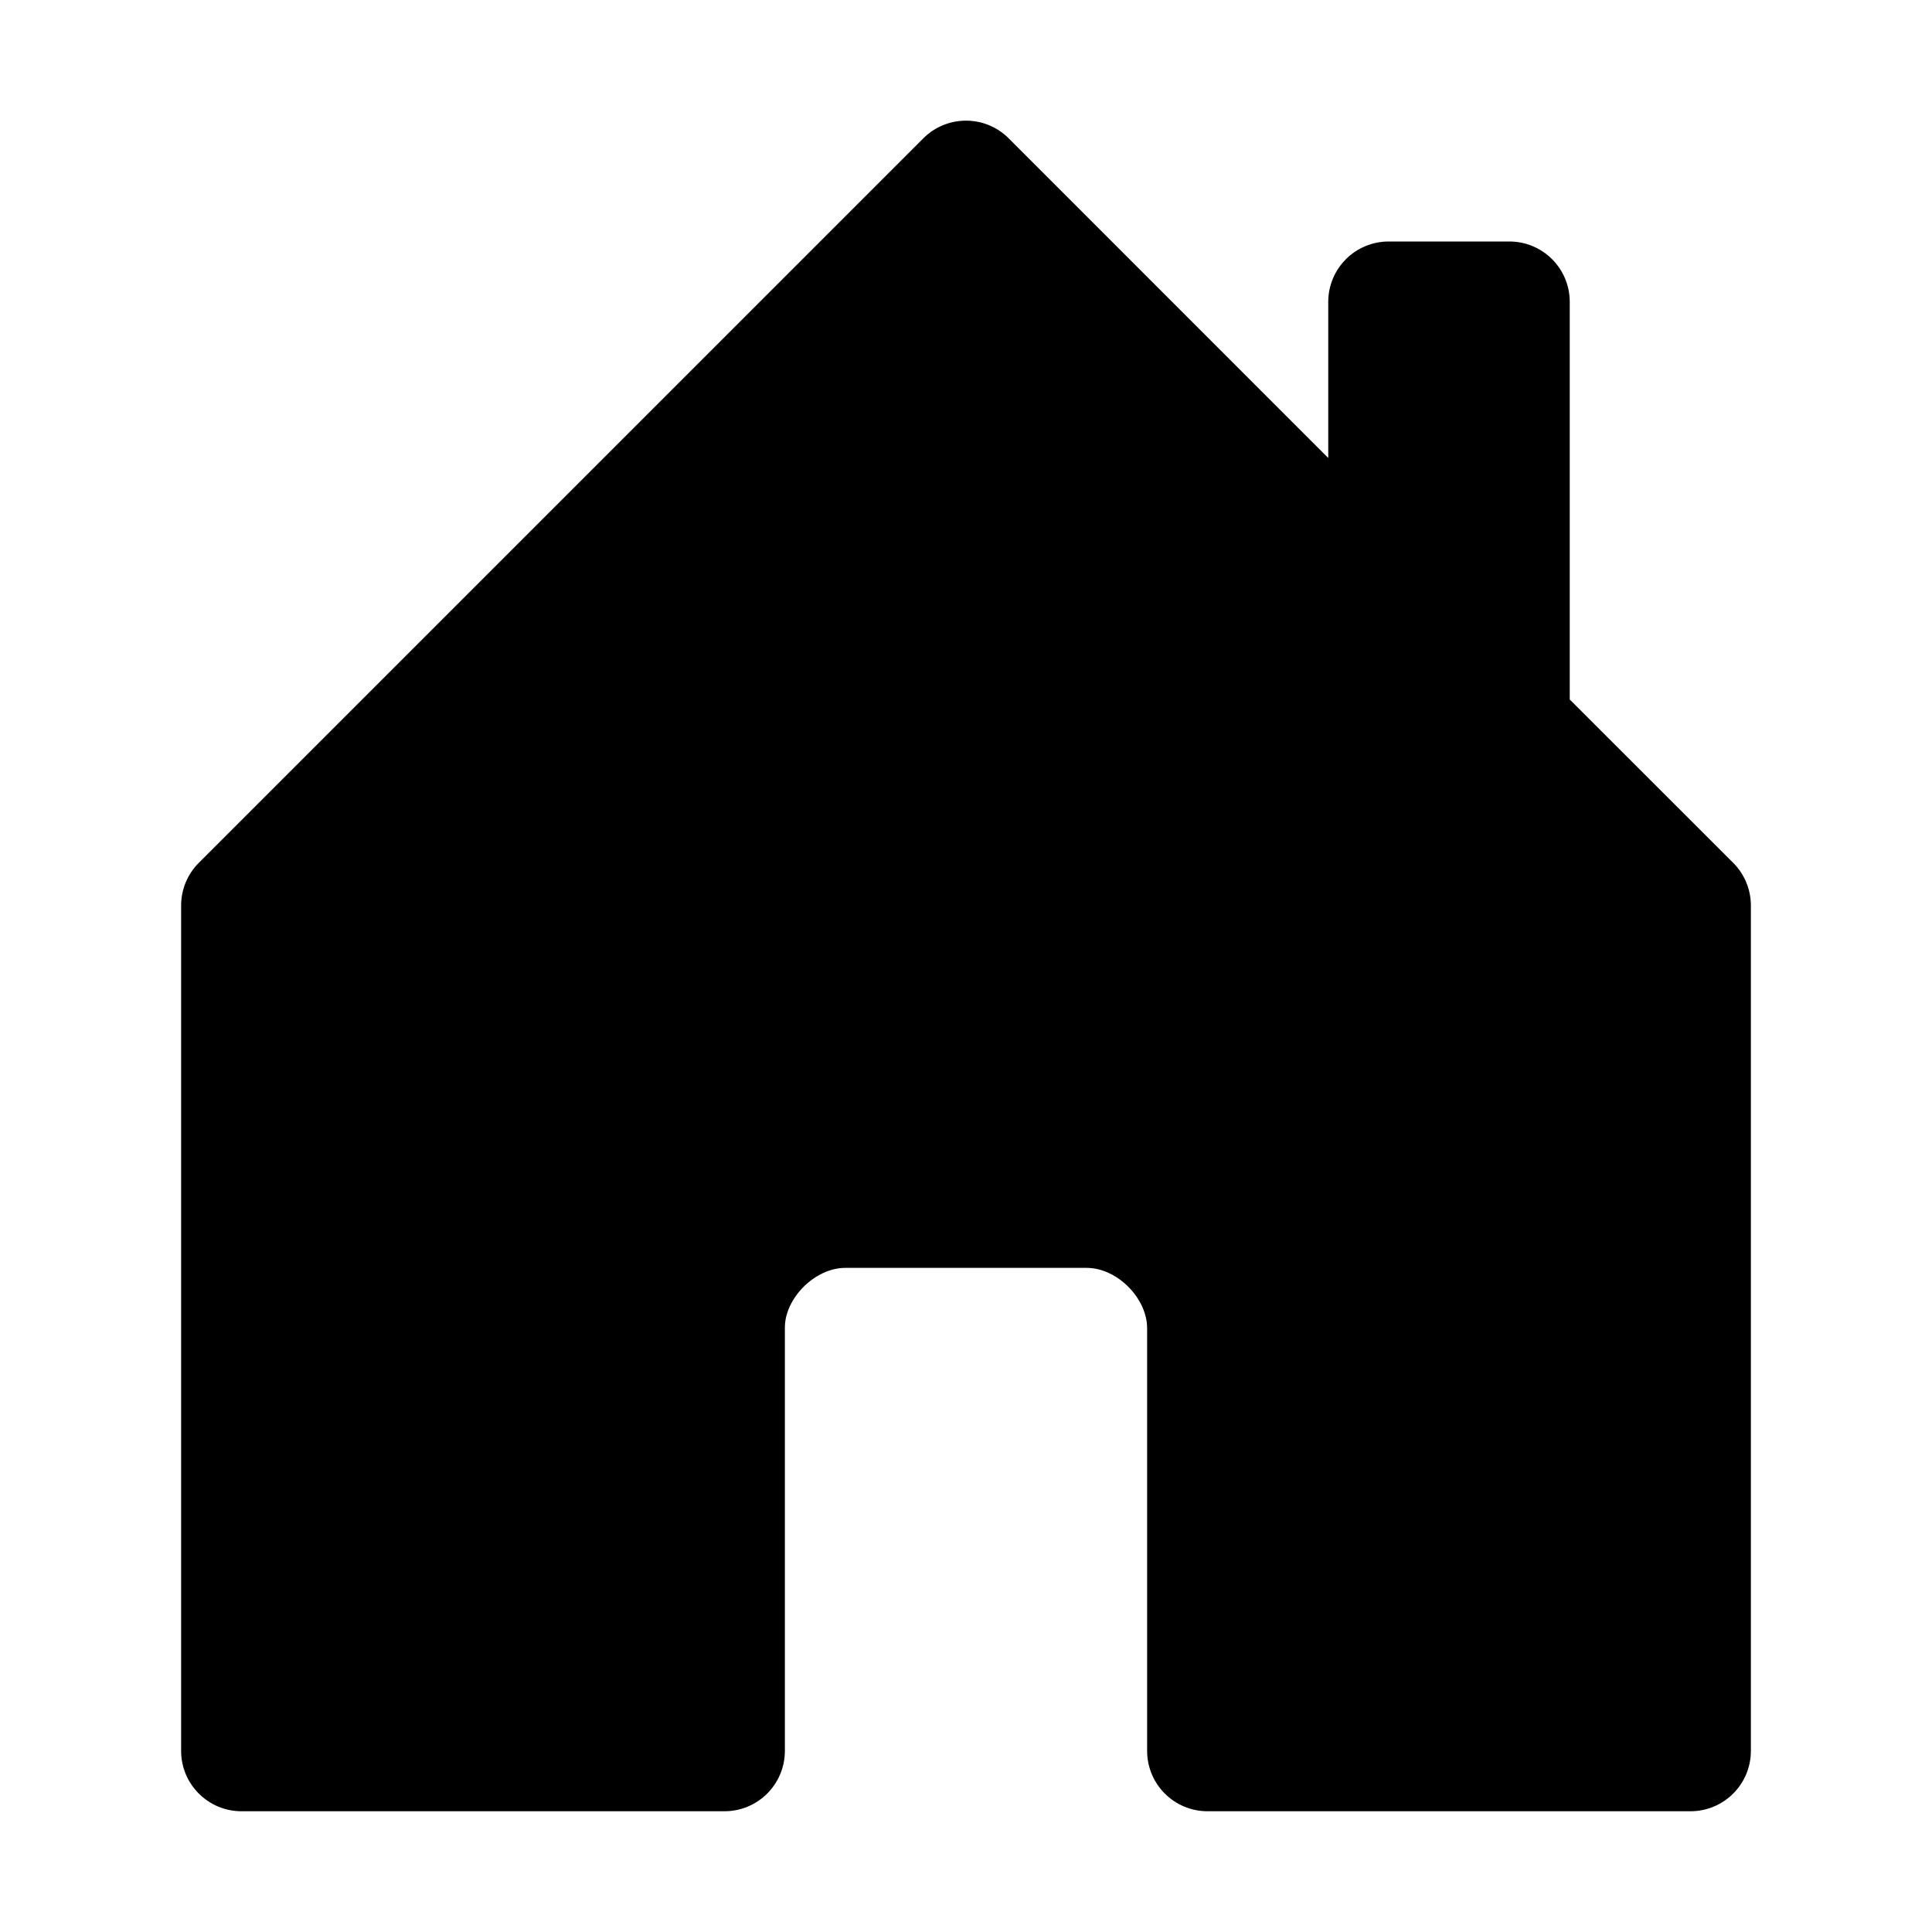
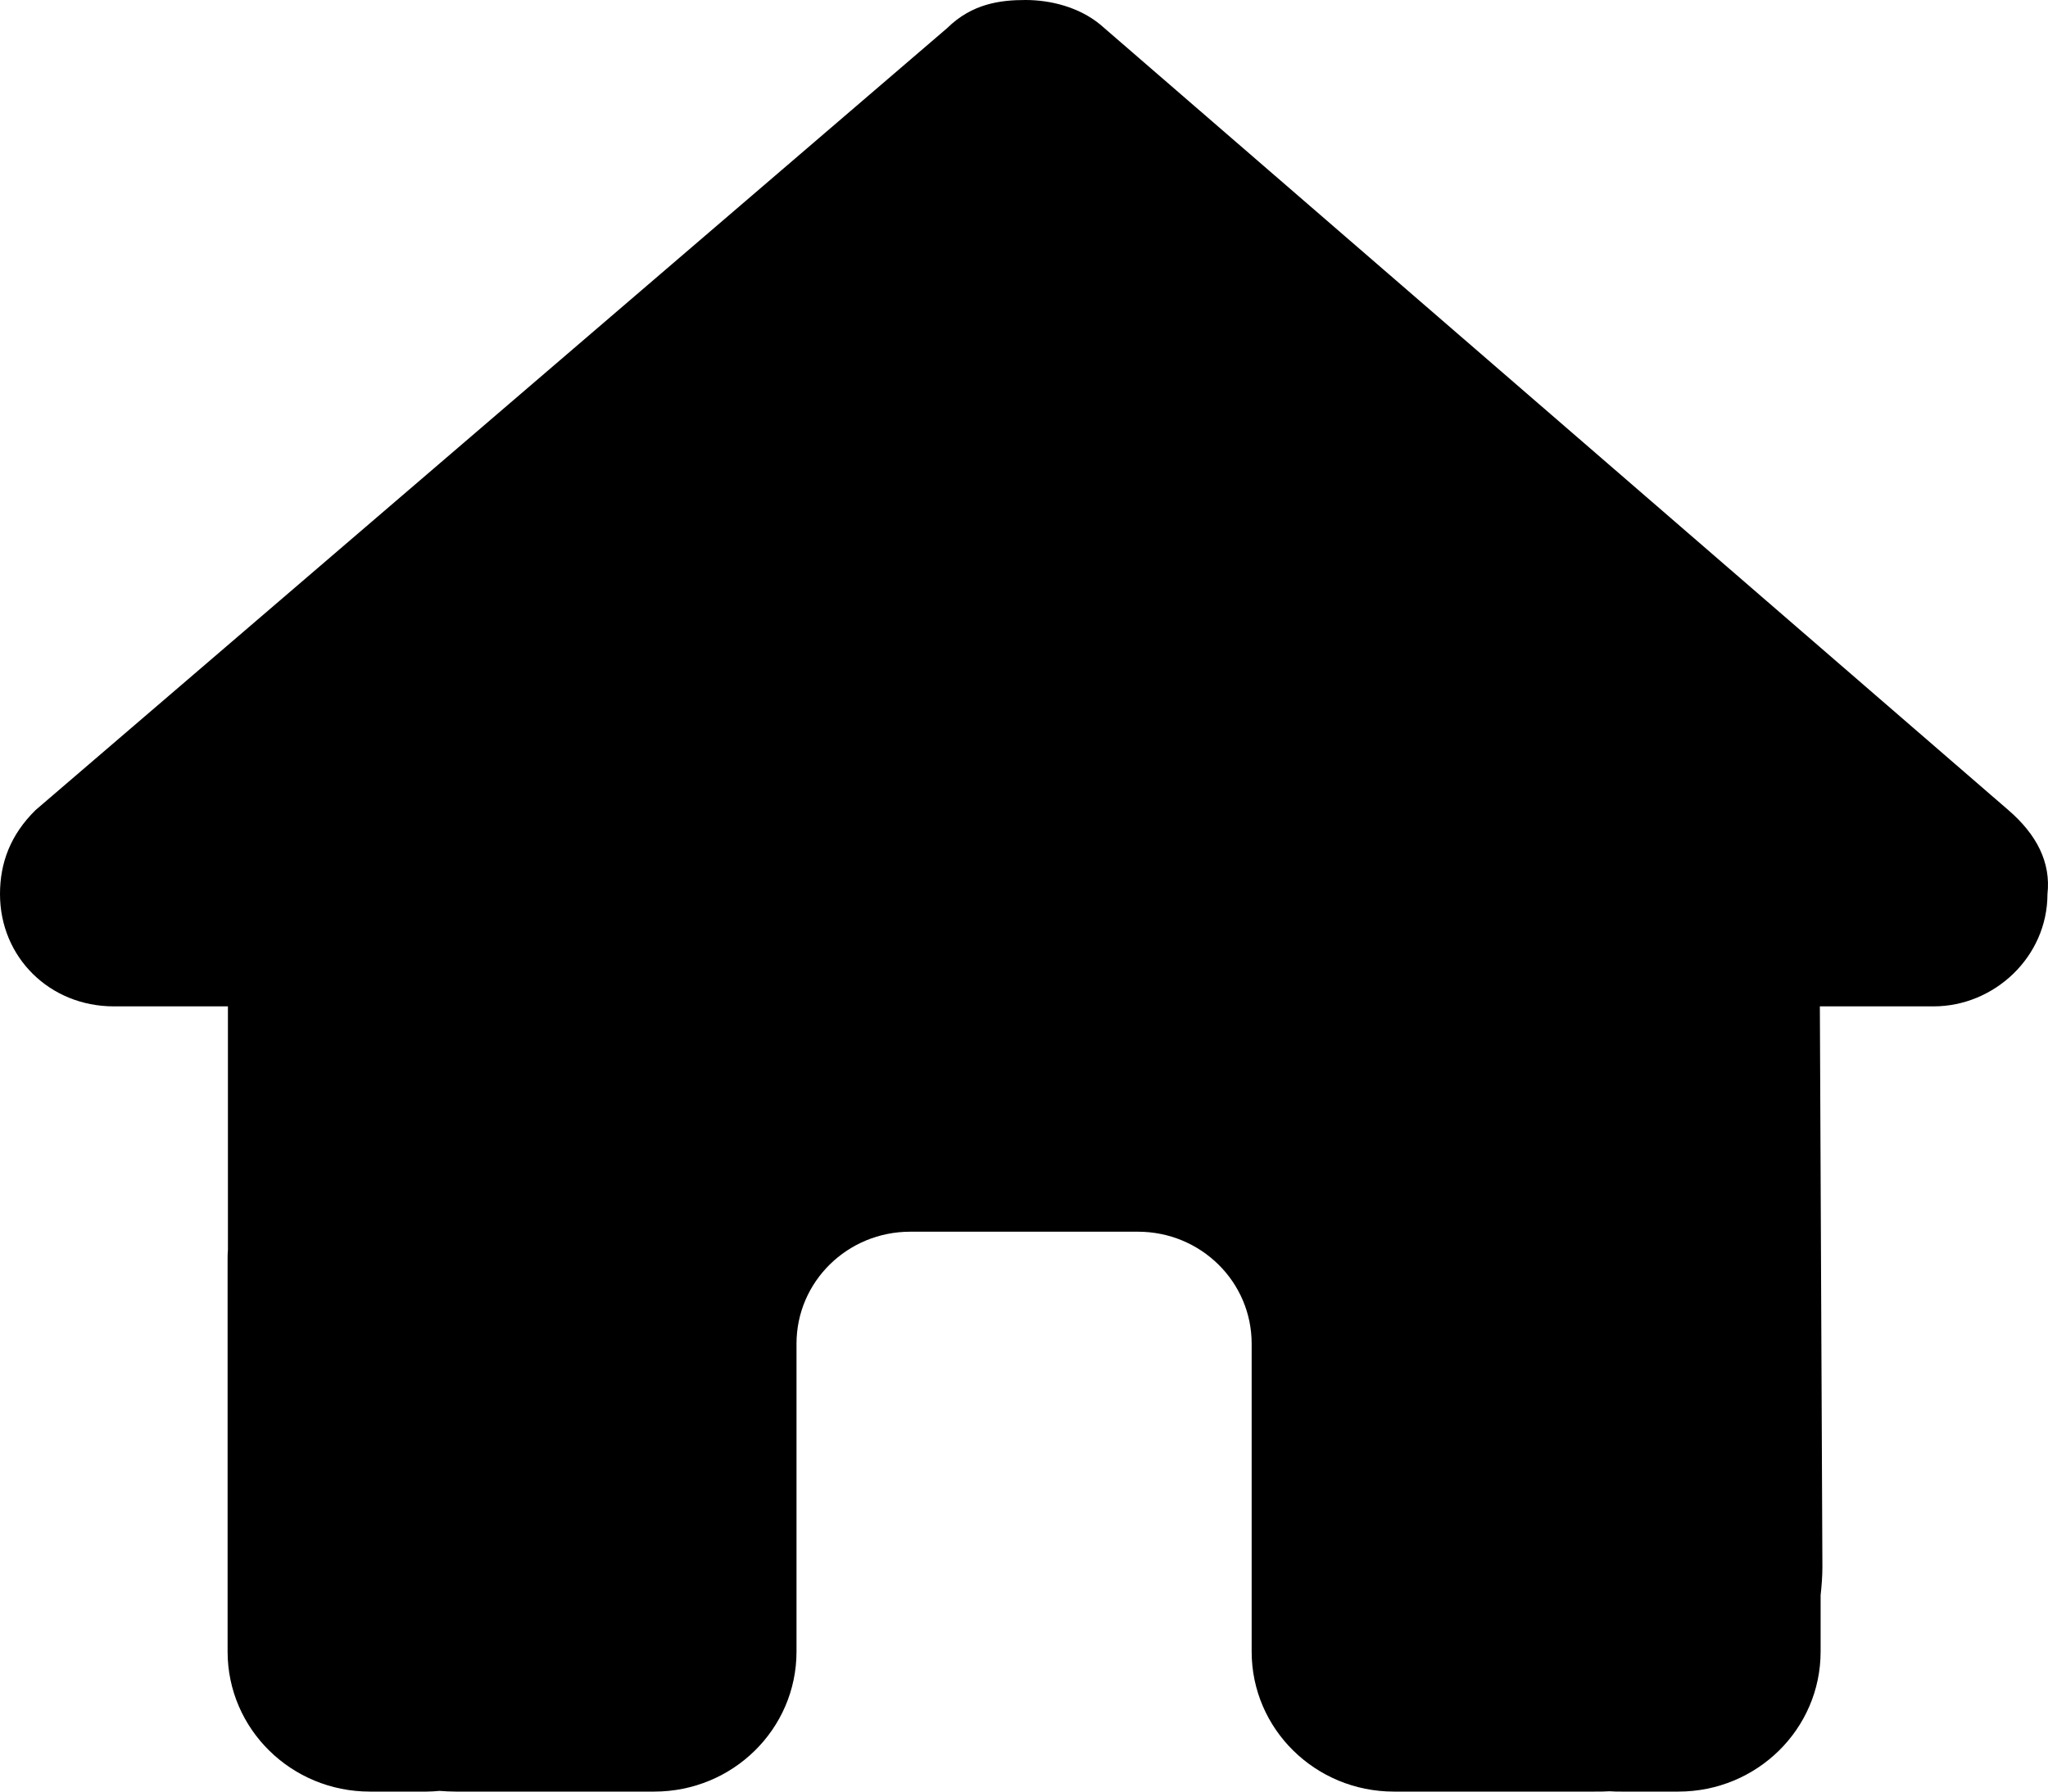
- <svg xmlns="http://www.w3.org/2000/svg" width="16" height="16" fill="currentColor" class="bi bi-house-door-fill" viewBox="0 0 16 16">
-   <path d="M6.5 14.5v-3.505c0-.245.25-.495.5-.495h2c.25 0 .5.25.5.5v3.5a.5.5 0 0 0 .5.5h4a.5.5 0 0 0 .5-.5v-7a.5.5 0 0 0-.146-.354L13 5.793V2.5a.5.5 0 0 0-.5-.5h-1a.5.5 0 0 0-.5.5v1.293L8.354 1.146a.5.5 0 0 0-.708 0l-6 6A.5.5 0 0 0 1.5 7.5v7a.5.5 0 0 0 .5.5h4a.5.5 0 0 0 .5-.5" />
+ <svg xmlns="http://www.w3.org/2000/svg" width="38" height="33.25" id="screenshot-3e729dd8-e468-803c-8003-b83b80eb22b7" viewBox="1872.5 -1794.625 38 33.25" style="-webkit-print-color-adjust: exact;" fill="none" version="1.1">
+   <g id="shape-3e729dd8-e468-803c-8003-b83b80eb22b7">
+     <g class="fills" id="fills-3e729dd8-e468-803c-8003-b83b80eb22b7">
+       <path rx="0" ry="0" d="M1910.490,-1778.032C1910.490,-1776.864,1909.500,-1775.948,1908.379,-1775.948L1906.267,-1775.948L1906.314,-1765.544C1906.314,-1765.369,1906.300,-1765.194,1906.281,-1765.018L1906.281,-1763.973C1906.281,-1762.537,1905.100,-1761.375,1903.642,-1761.375L1902.586,-1761.375C1902.513,-1761.375,1902.441,-1761.375,1902.368,-1761.381C1902.276,-1761.375,1902.183,-1761.375,1902.091,-1761.375L1899.947,-1761.375L1898.363,-1761.375C1896.905,-1761.375,1895.724,-1762.537,1895.724,-1763.973L1895.724,-1765.531L1895.724,-1769.688C1895.724,-1770.837,1894.781,-1771.766,1893.613,-1771.766L1889.390,-1771.766C1888.223,-1771.766,1887.279,-1770.837,1887.279,-1769.688L1887.279,-1765.531L1887.279,-1763.973C1887.279,-1762.537,1886.098,-1761.375,1884.640,-1761.375L1883.056,-1761.375L1880.952,-1761.375C1880.853,-1761.375,1880.754,-1761.381,1880.655,-1761.388C1880.576,-1761.381,1880.497,-1761.375,1880.417,-1761.375L1879.362,-1761.375C1877.904,-1761.375,1876.723,-1762.537,1876.723,-1763.973L1876.723,-1771.246C1876.723,-1771.305,1876.723,-1771.369,1876.729,-1771.428L1876.729,-1775.948L1874.611,-1775.948C1873.424,-1775.948,1872.500,-1776.857,1872.500,-1778.032C1872.500,-1778.617,1872.698,-1779.136,1873.160,-1779.591L1890.076,-1794.105C1890.538,-1794.560,1891.066,-1794.625,1891.528,-1794.625C1891.990,-1794.625,1892.518,-1794.495,1892.914,-1794.170L1909.764,-1779.591C1910.292,-1779.136,1910.556,-1778.617,1910.490,-1778.032ZL1910.490,-1778.032Z" style="fill: rgb(0, 0, 0); fill-opacity: 1;" />
+     </g>
+   </g>
</svg>
